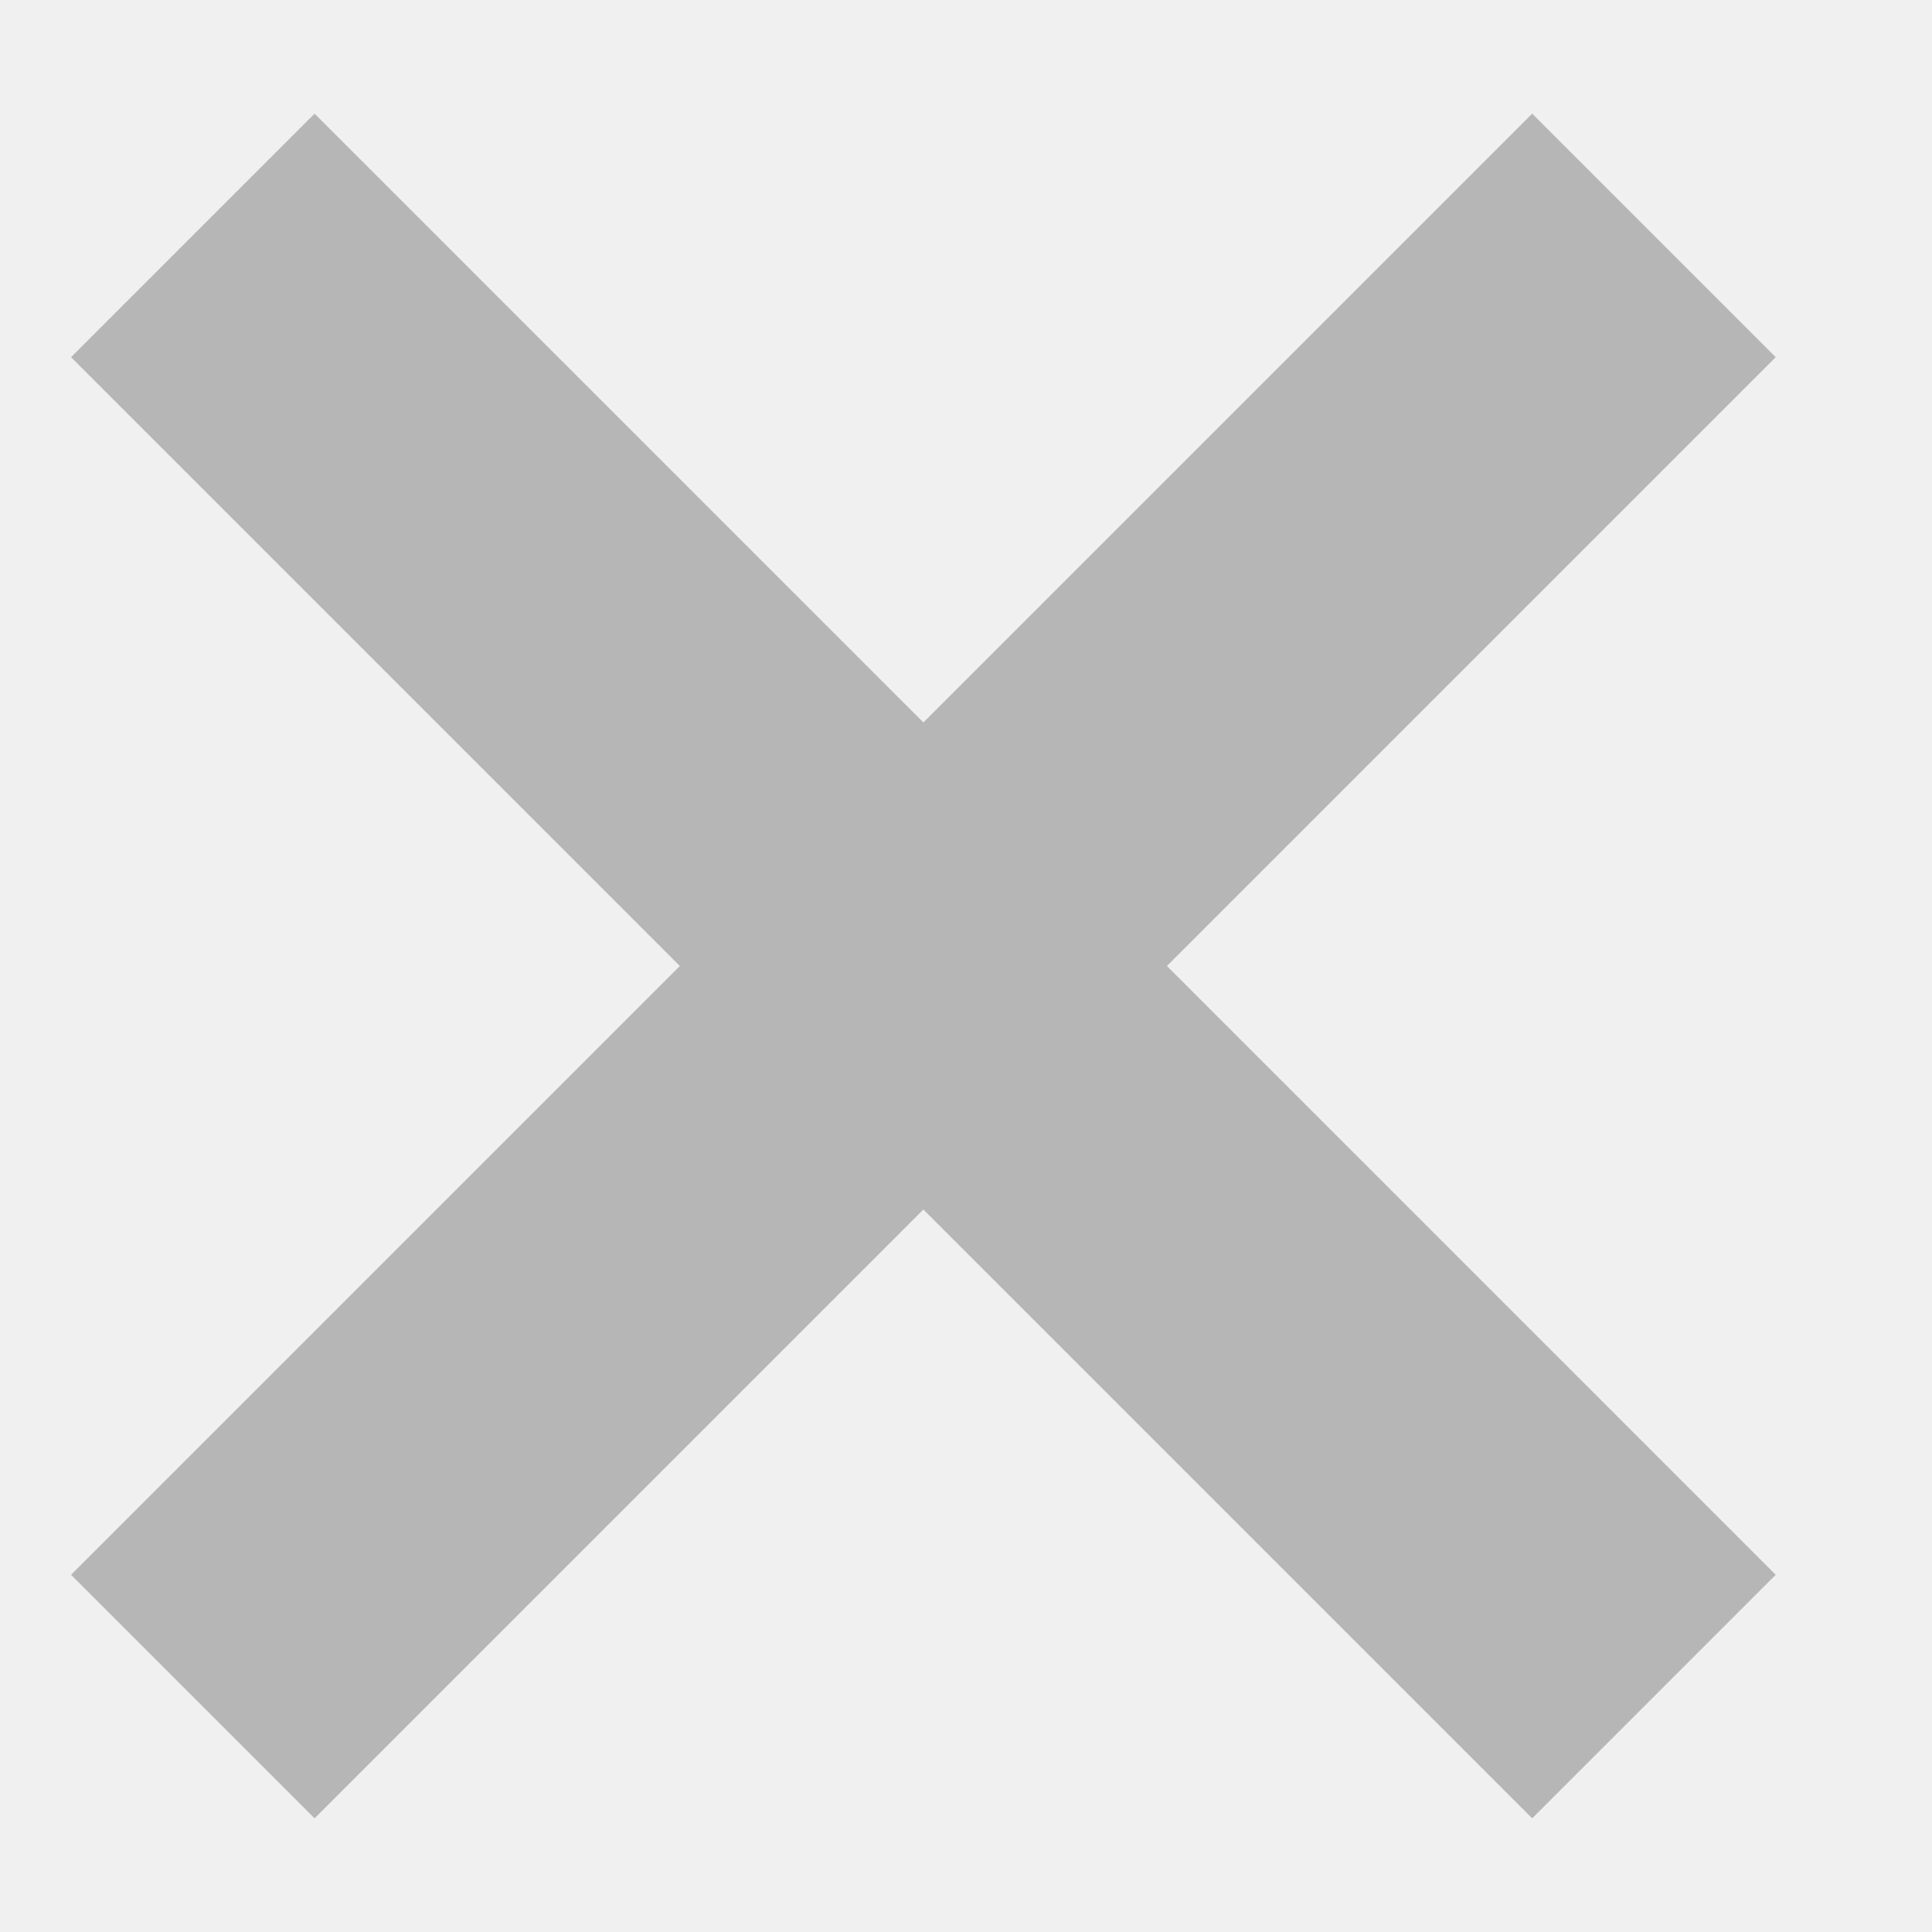
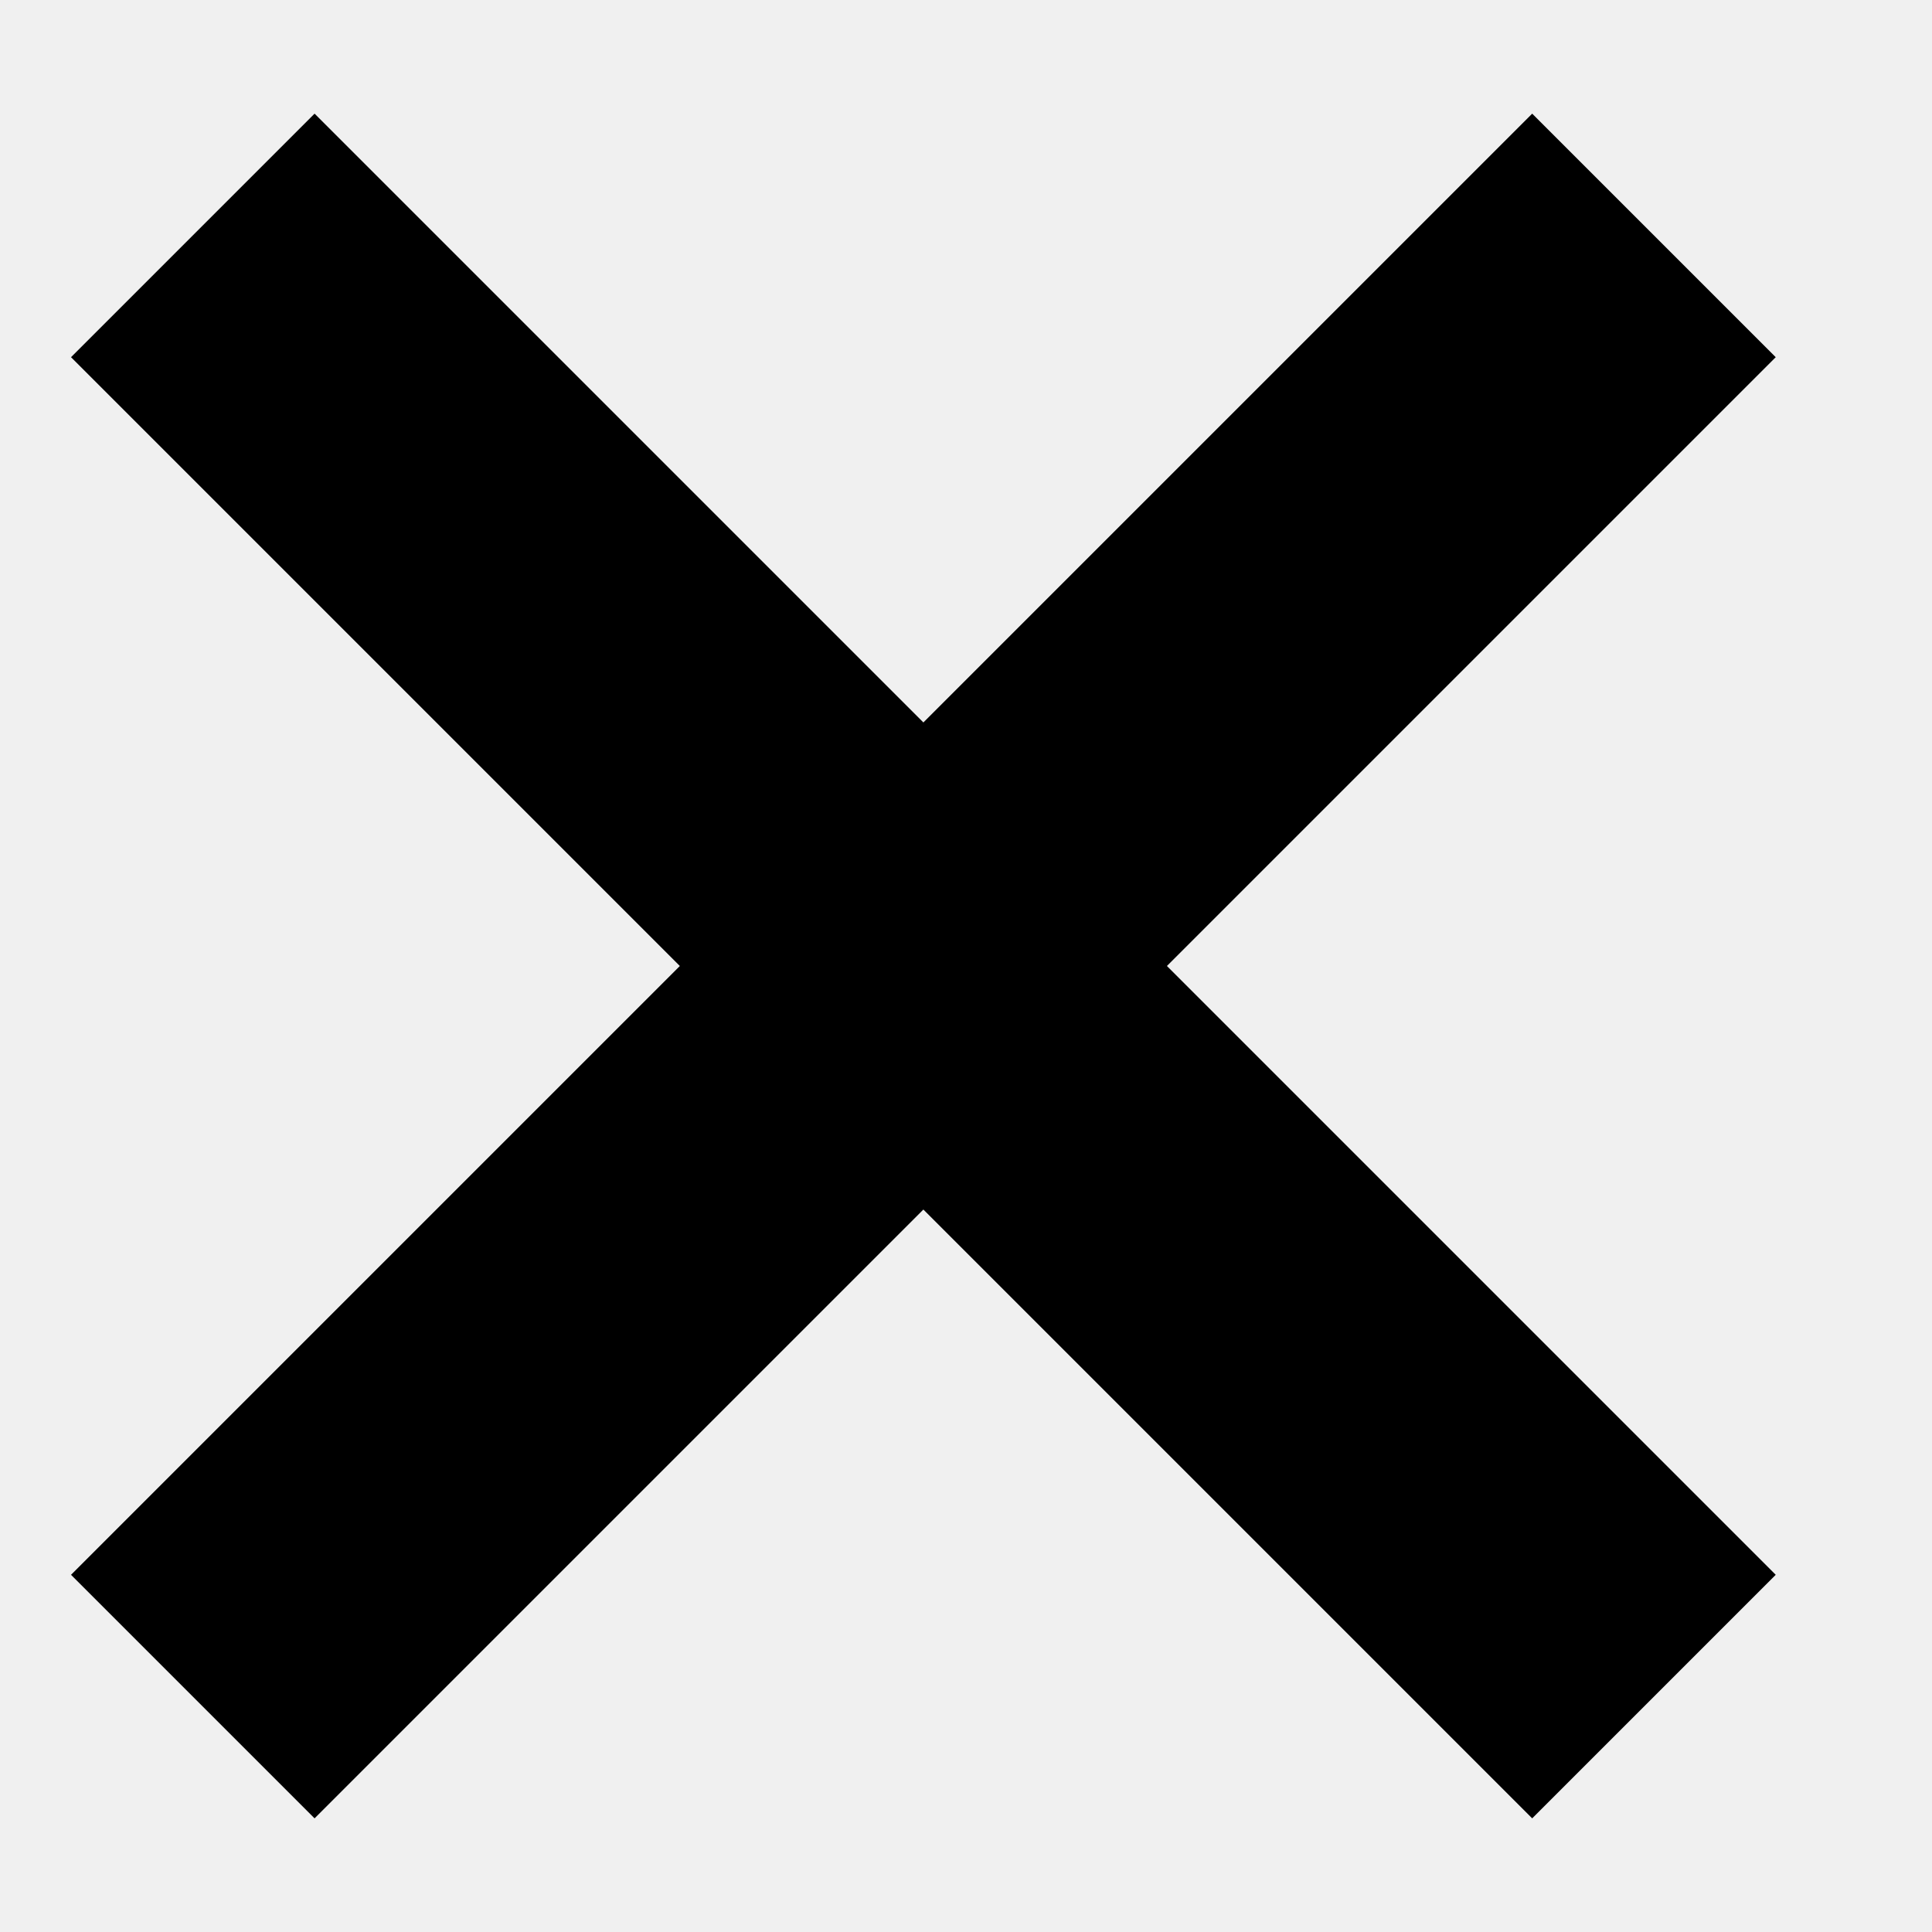
- <svg xmlns="http://www.w3.org/2000/svg" width="17" height="17" viewBox="0 0 17 17" fill="none">
-   <g id="emojione-monotone:cross-mark" clip-path="url(#clip0_152_367)">
-     <path id="Vector" d="M15.625 3.143L13.482 1L8.125 6.357L2.768 1L0.625 3.143L5.982 8.5L0.625 13.857L2.768 16L8.125 10.643L13.482 16L15.625 13.857L10.268 8.5L15.625 3.143Z" fill="#B6B6B6" />
-   </g>
-   <defs>
-     <clipPath id="clip0_152_367">
-       <rect width="16" height="16" fill="white" transform="translate(0.125 0.5)" />
-     </clipPath>
-   </defs>
+ <svg xmlns="http://www.w3.org/2000/svg" width="17" height="17" viewBox="0 0 17 17" fill="currentColor">
+   <path d="M15.625 3.143L13.482 1L8.125 6.357L2.768 1L0.625 3.143L5.982 8.5L0.625 13.857L2.768 16L8.125 10.643L13.482 16L15.625 13.857L10.268 8.5L15.625 3.143Z" />
</svg>
